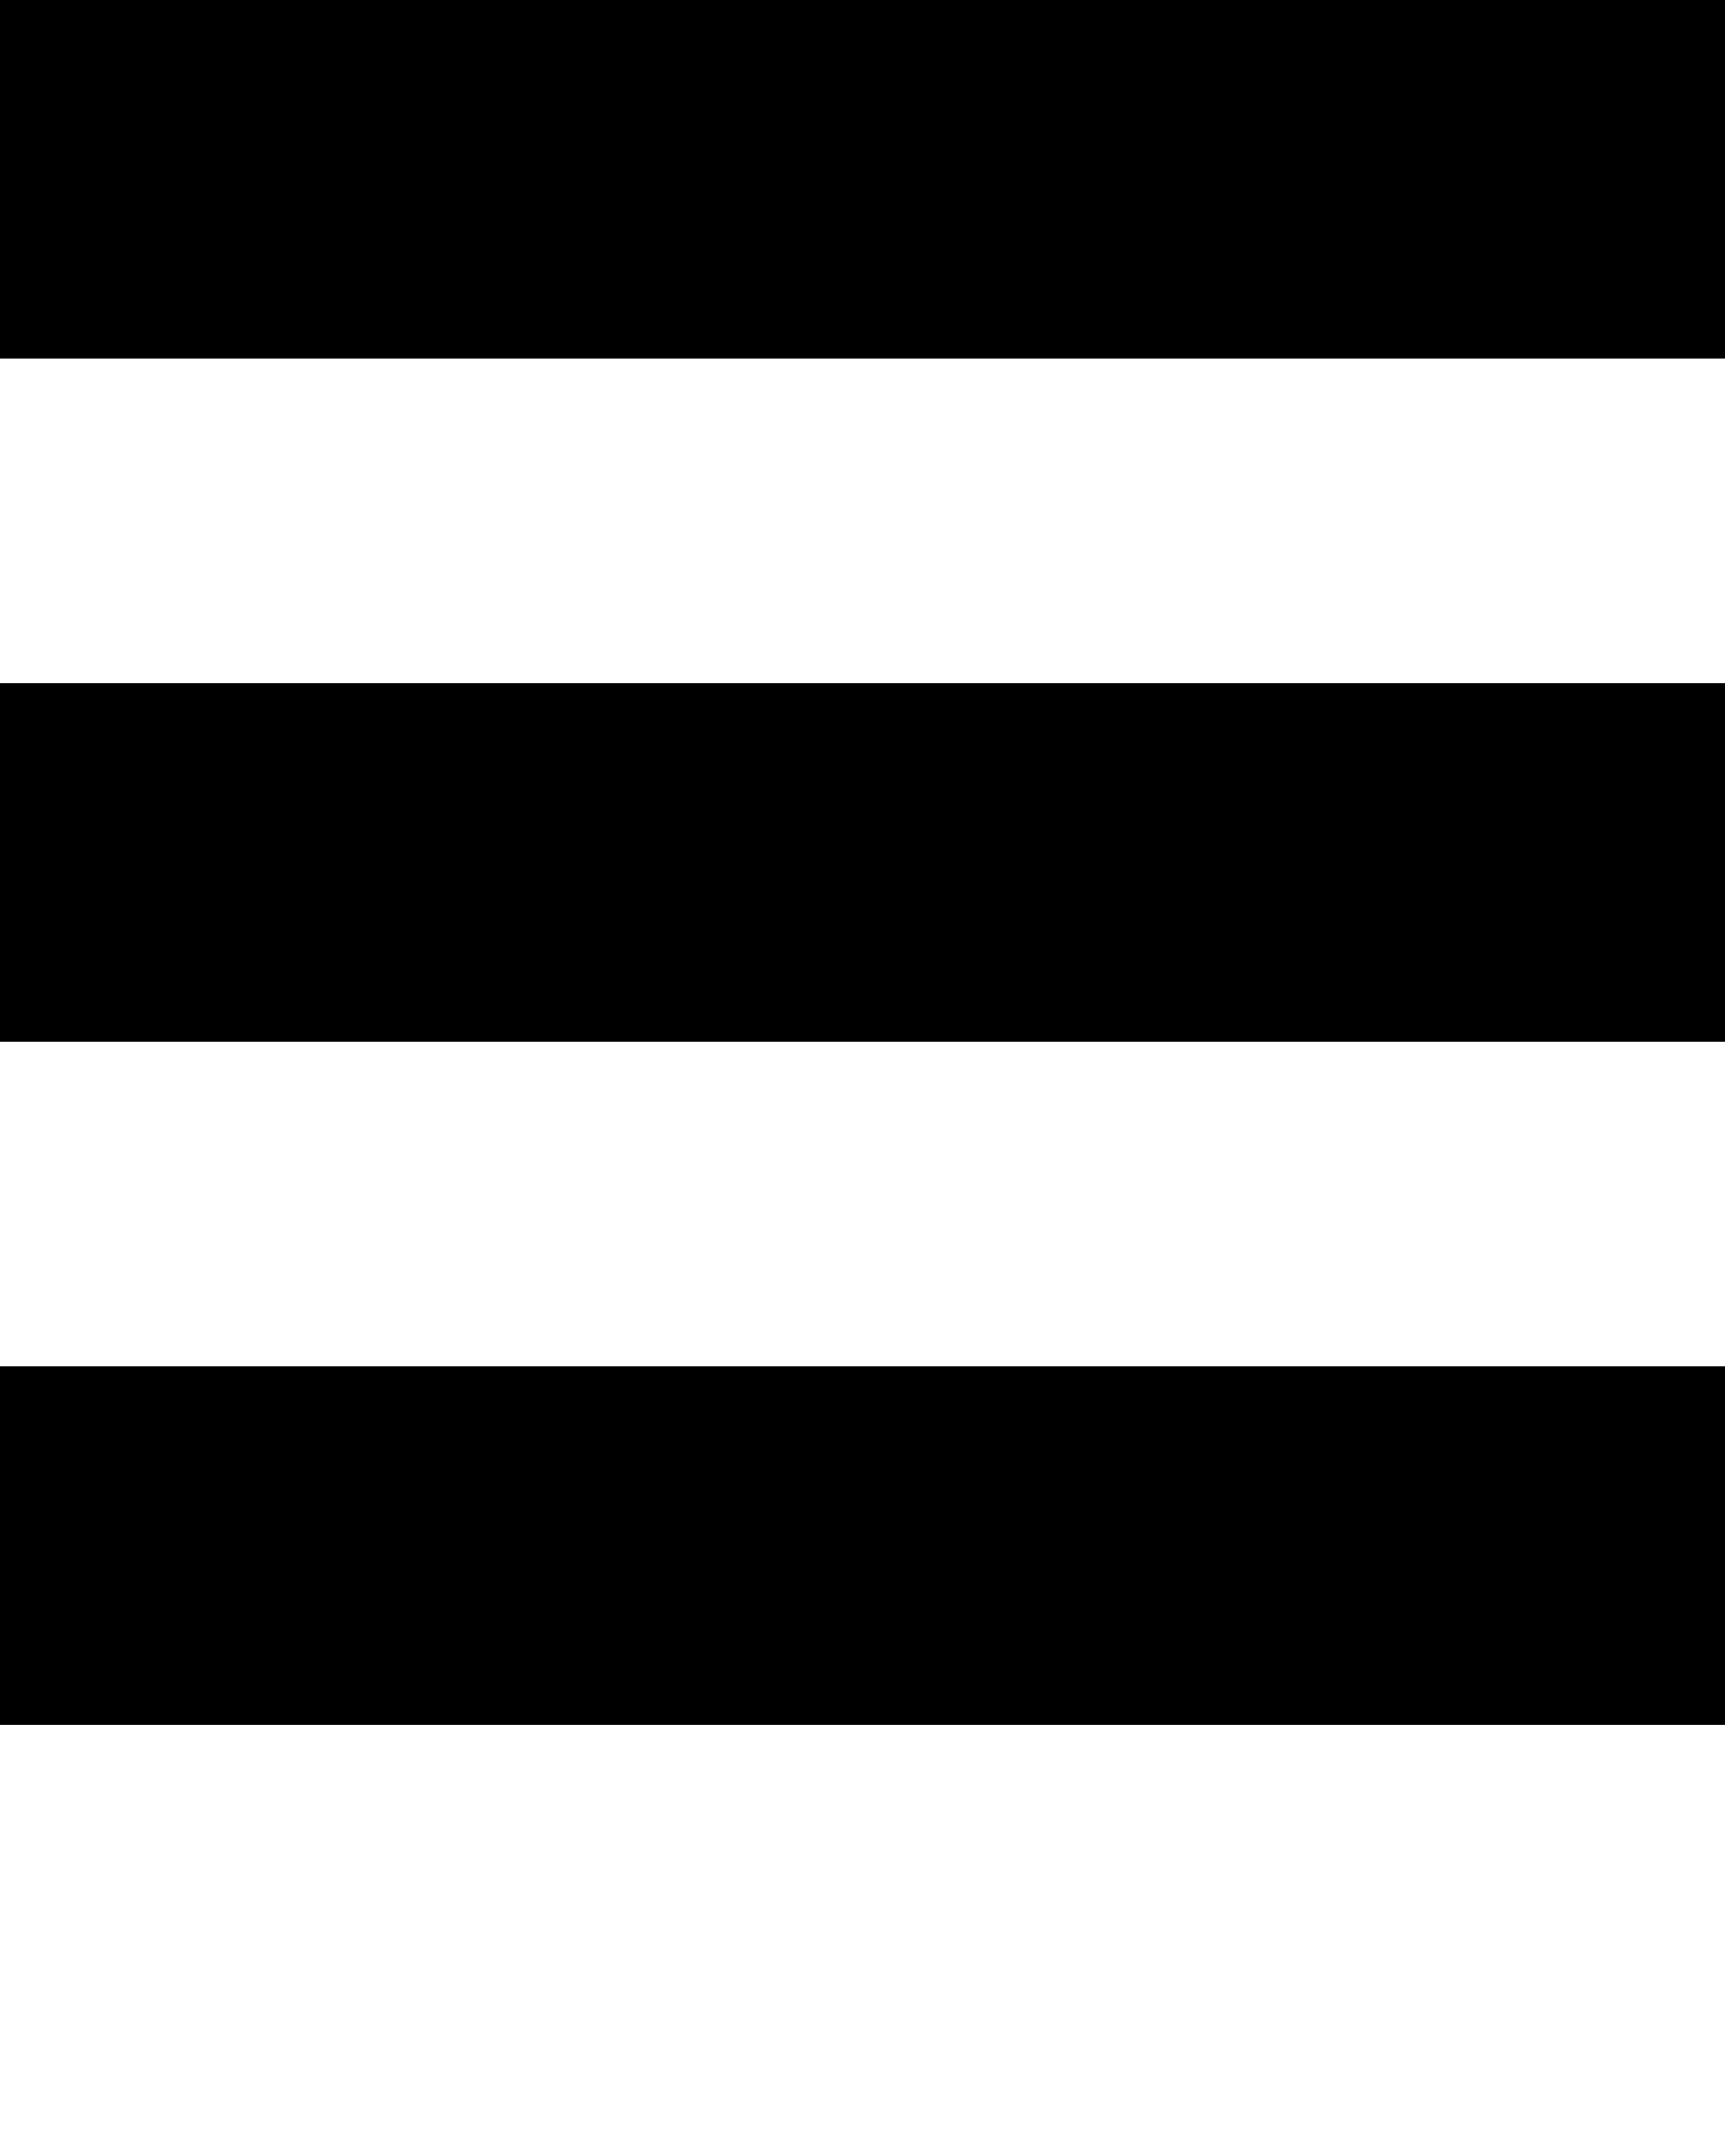
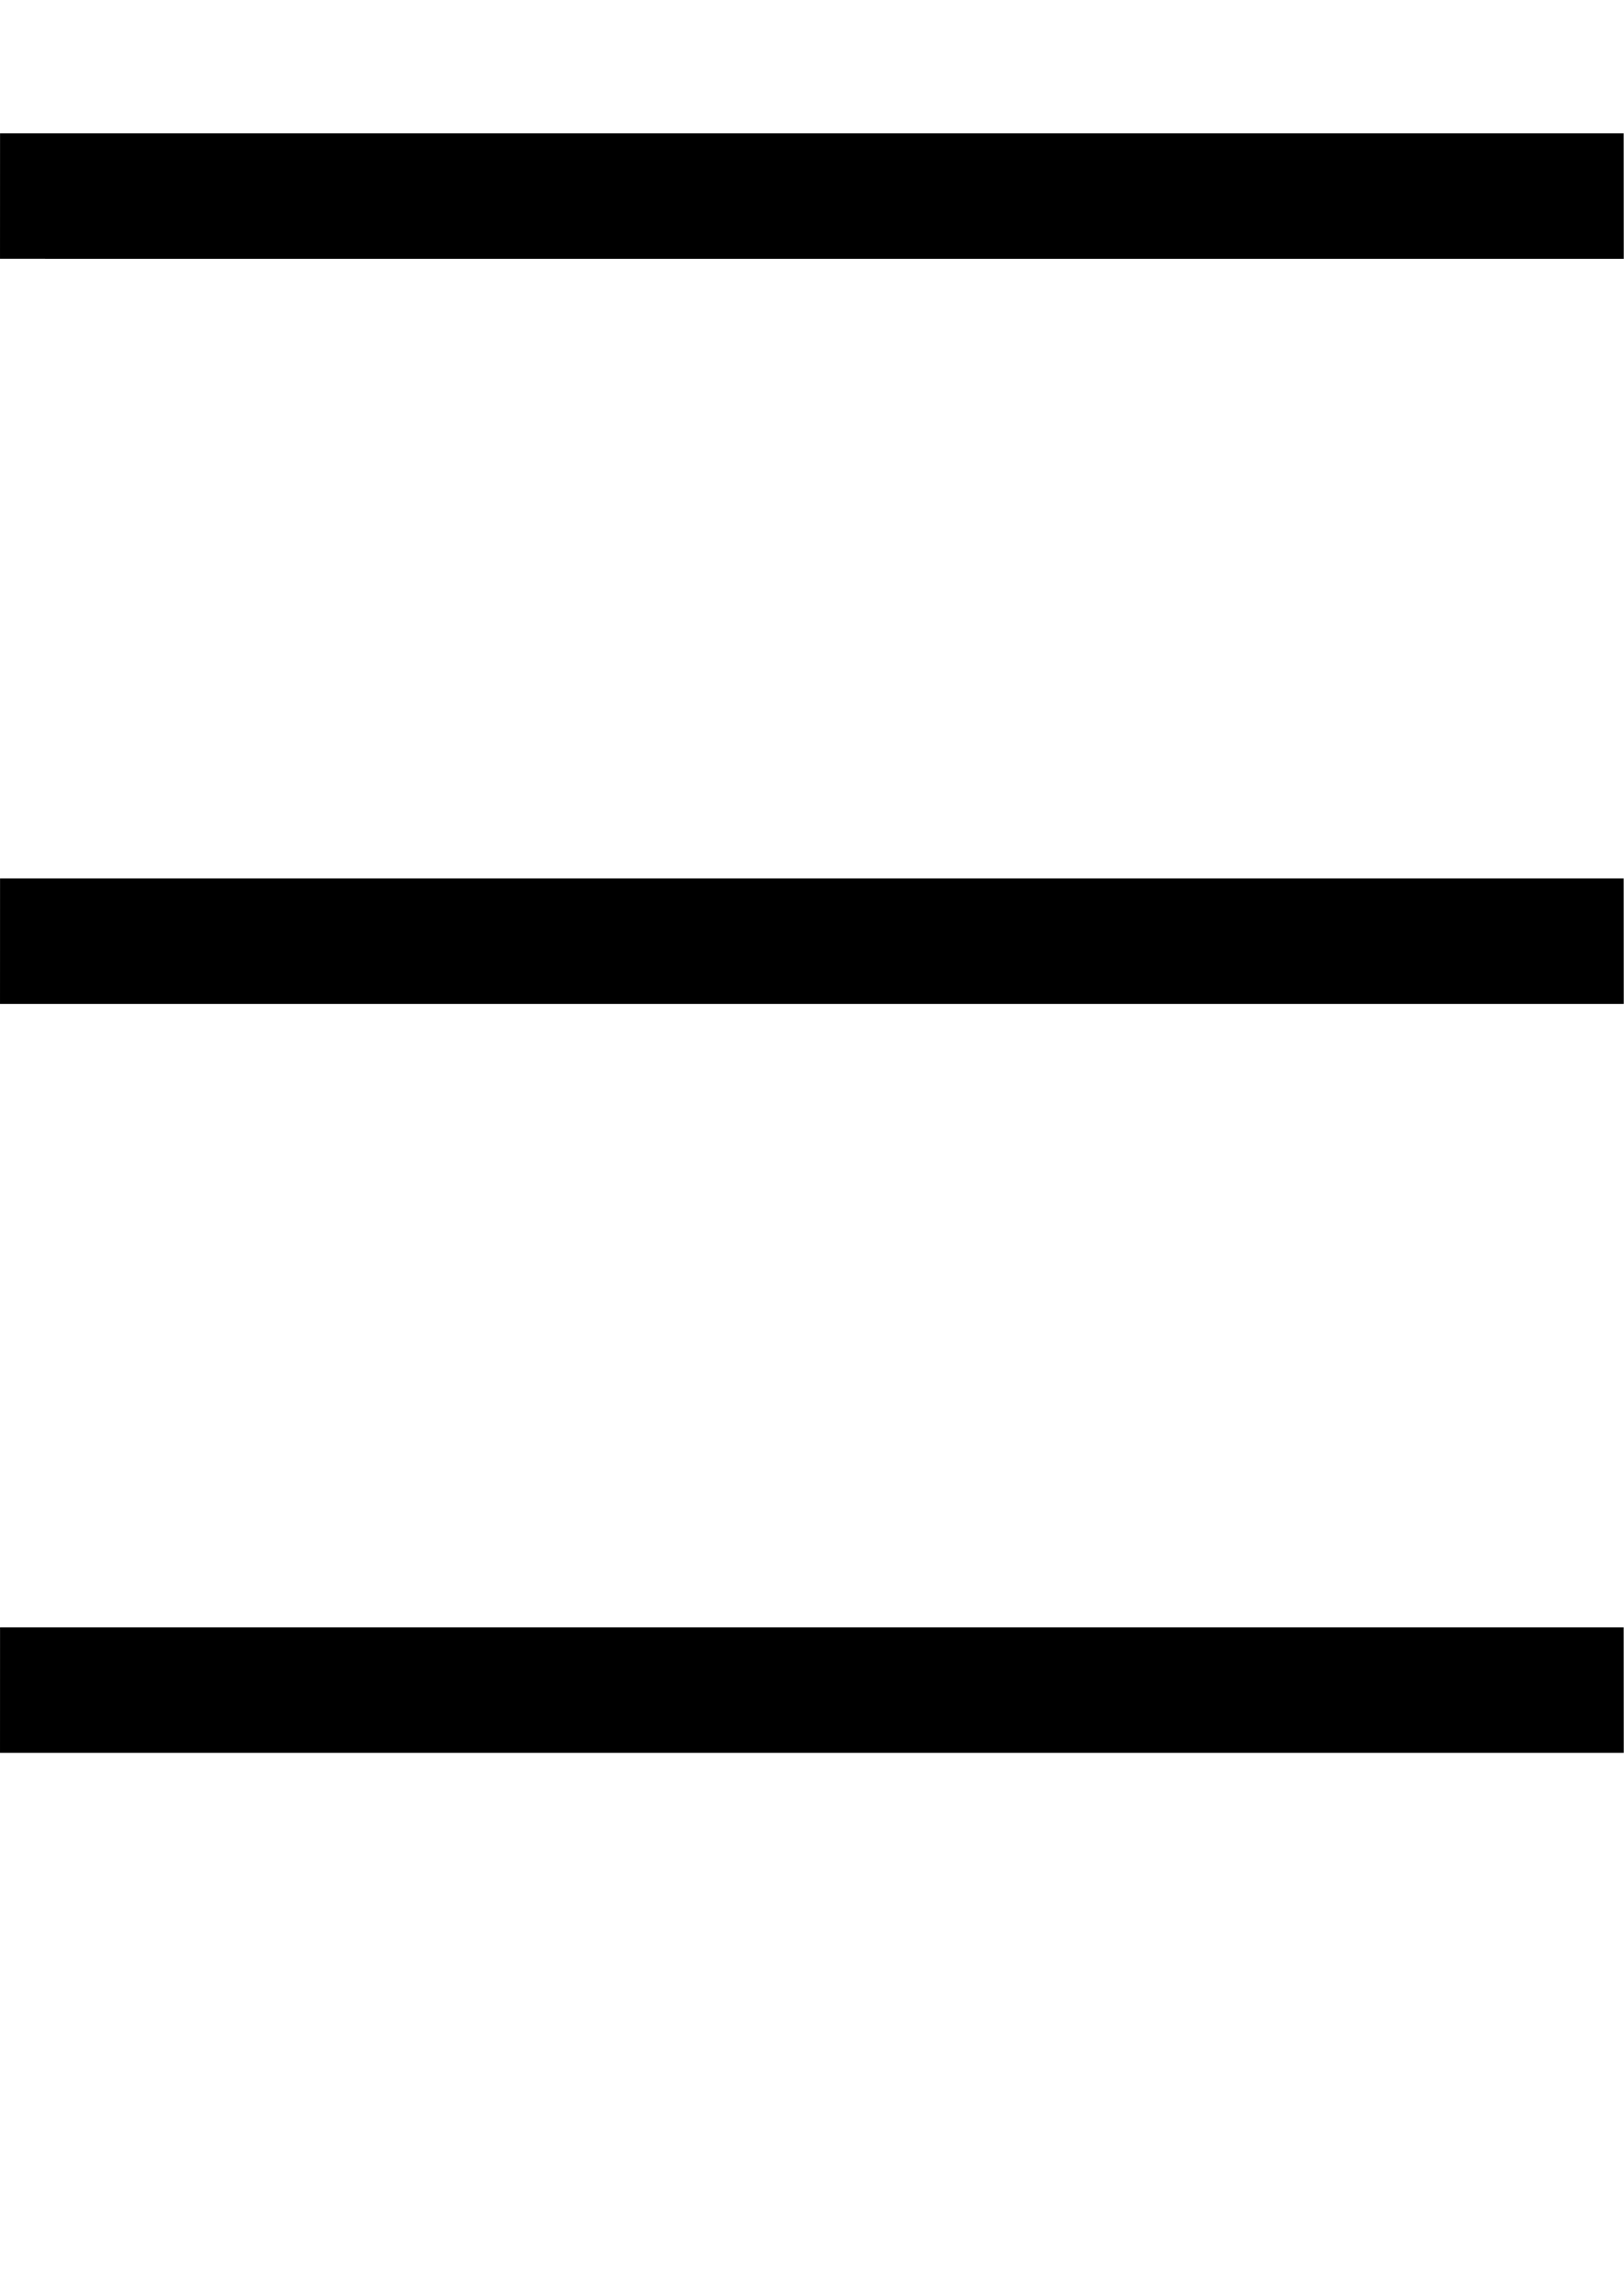
- <svg xmlns="http://www.w3.org/2000/svg" version="1.1" x="0px" y="0px" viewBox="0 0 32 40" enable-background="new 0 0 32 32" xml:space="preserve">
+ <svg xmlns="http://www.w3.org/2000/svg" version="1.1" id="Layer_1" x="0px" y="0px" width="595.279px" height="841.891px" viewBox="0 0 595.279 841.891" enable-background="new 0 0 595.279 841.891" xml:space="preserve">
  <g display="none">
-     <rect x="-27.333" y="-102.661" display="inline" fill="#000000" width="473.333" height="236" />
+     <rect x="-508.463" y="-1860.857" display="inline" width="8805.182" height="4390.192" />
  </g>
  <g display="none">
    <g display="inline">
      <g>
-         <rect x="0" y="25.349" fill="#000000" width="32" height="6.651" />
+         <rect x="0" y="520.45" width="595.279" height="123.725" />
      </g>
      <g>
-         <rect x="0" y="12.675" fill="#000000" width="32" height="6.651" />
+         <rect x="0" y="284.682" width="595.279" height="123.726" />
      </g>
      <g>
-         <rect x="0" y="0" fill="#000000" width="32" height="6.651" />
+         <rect x="0" y="48.895" width="595.279" height="123.725" />
      </g>
    </g>
  </g>
+   <g display="none">
+     <rect x="0" y="520.45" display="inline" width="595.279" height="123.725" />
+     <rect x="0" y="284.682" display="inline" width="595.279" height="123.726" />
+     <rect x="0" y="48.895" display="inline" width="595.279" height="123.725" />
+   </g>
+   <text transform="matrix(1 0 0 1 2.445579e-04 923.2109)" display="none" enable-background="new    " font-family="'HelveticaNeue-Bold'" font-size="93.013">Created by AlfredoCreates.com/Icons</text>
+   <text transform="matrix(1 0 0 1 2.445579e-04 1016.227)" font-family="'HelveticaNeue-Bold'" font-size="93.013">from the Noun Project</text>
  <g>
-     <rect x="0" y="25.349" width="32" height="6.651" />
-     <rect x="0" y="12.675" width="32" height="6.651" />
-     <rect x="0" y="0" width="32" height="6.651" />
+     <polygon points="595.293,368.125 595.26,322.095 0.018,322.095 0.003,368.109  " />
+     <polygon points="595.293,642.743 595.26,596.714 0.018,596.714 0.003,642.728  " />
+     <polygon points="595.293,94.924 595.26,48.895 0.018,48.895 0.003,94.909  " />
  </g>
-   <text x="0" y="47" fill="#000000" font-size="5px" font-weight="bold" font-family="'Helvetica Neue', Helvetica, Arial-Unicode, Arial, Sans-serif">Created by AlfredoCreates.com/Icons</text>
-   <text x="0" y="52" fill="#000000" font-size="5px" font-weight="bold" font-family="'Helvetica Neue', Helvetica, Arial-Unicode, Arial, Sans-serif">from the Noun Project</text>
</svg>
